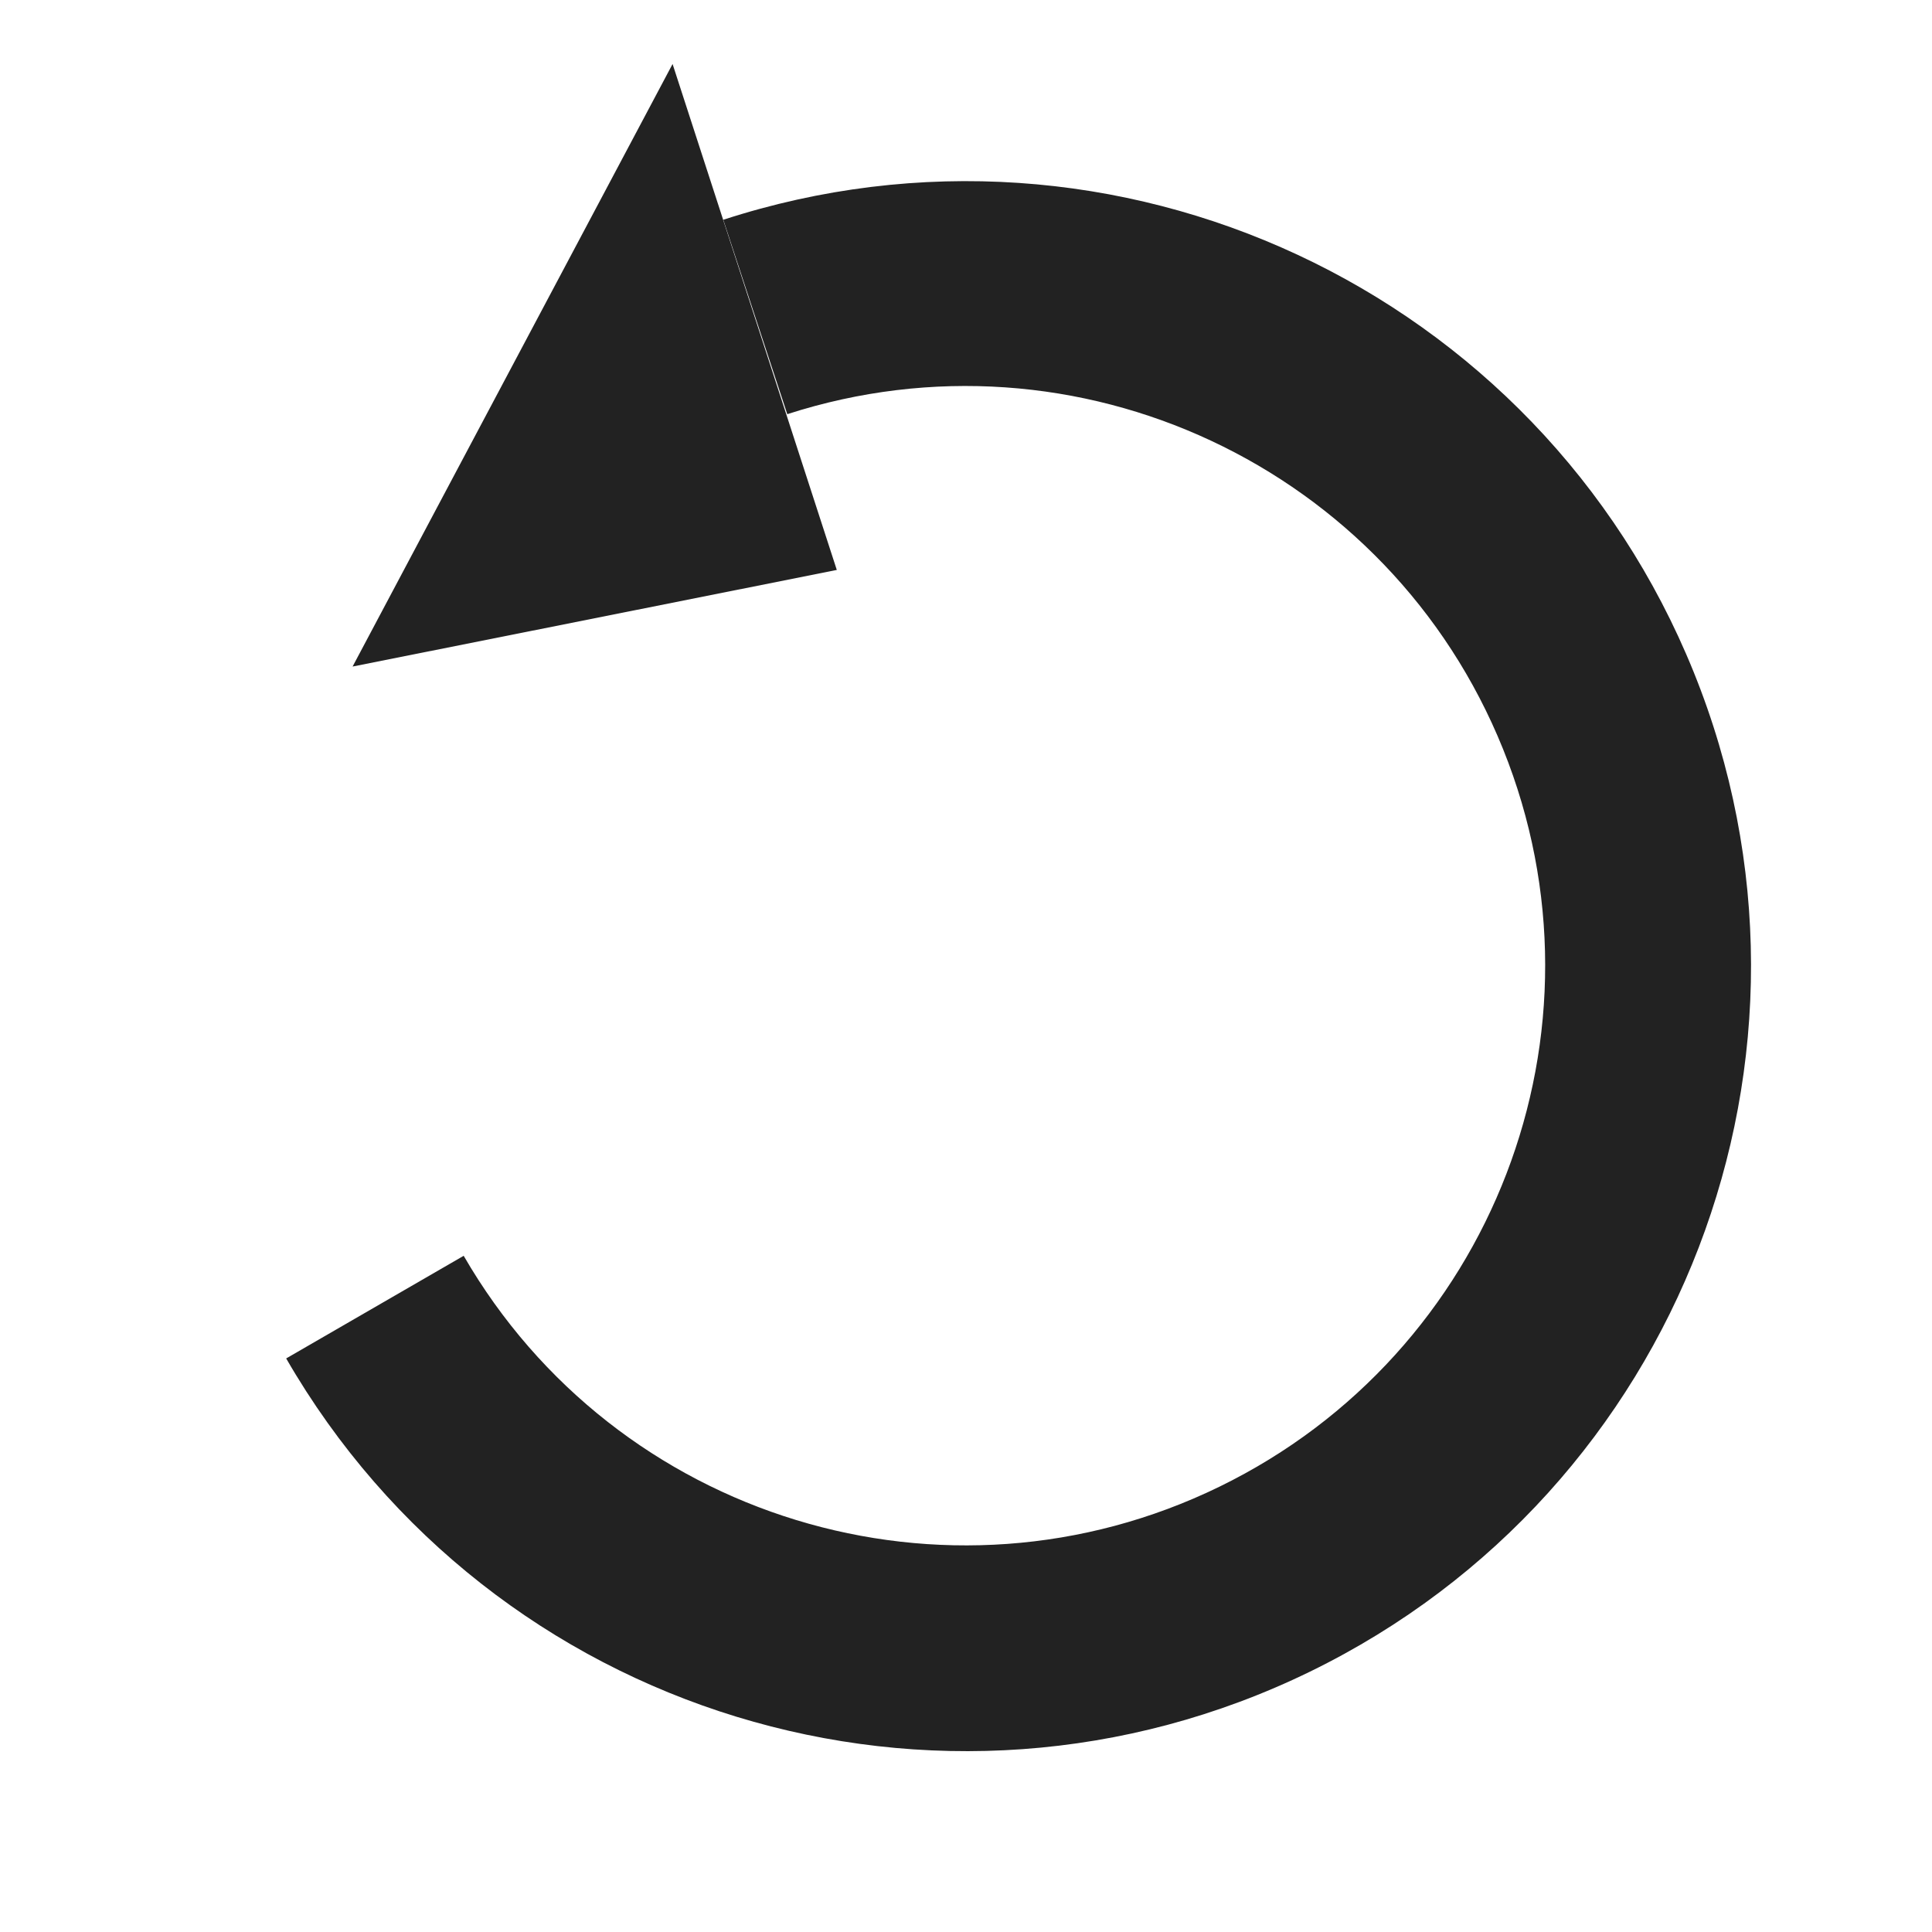
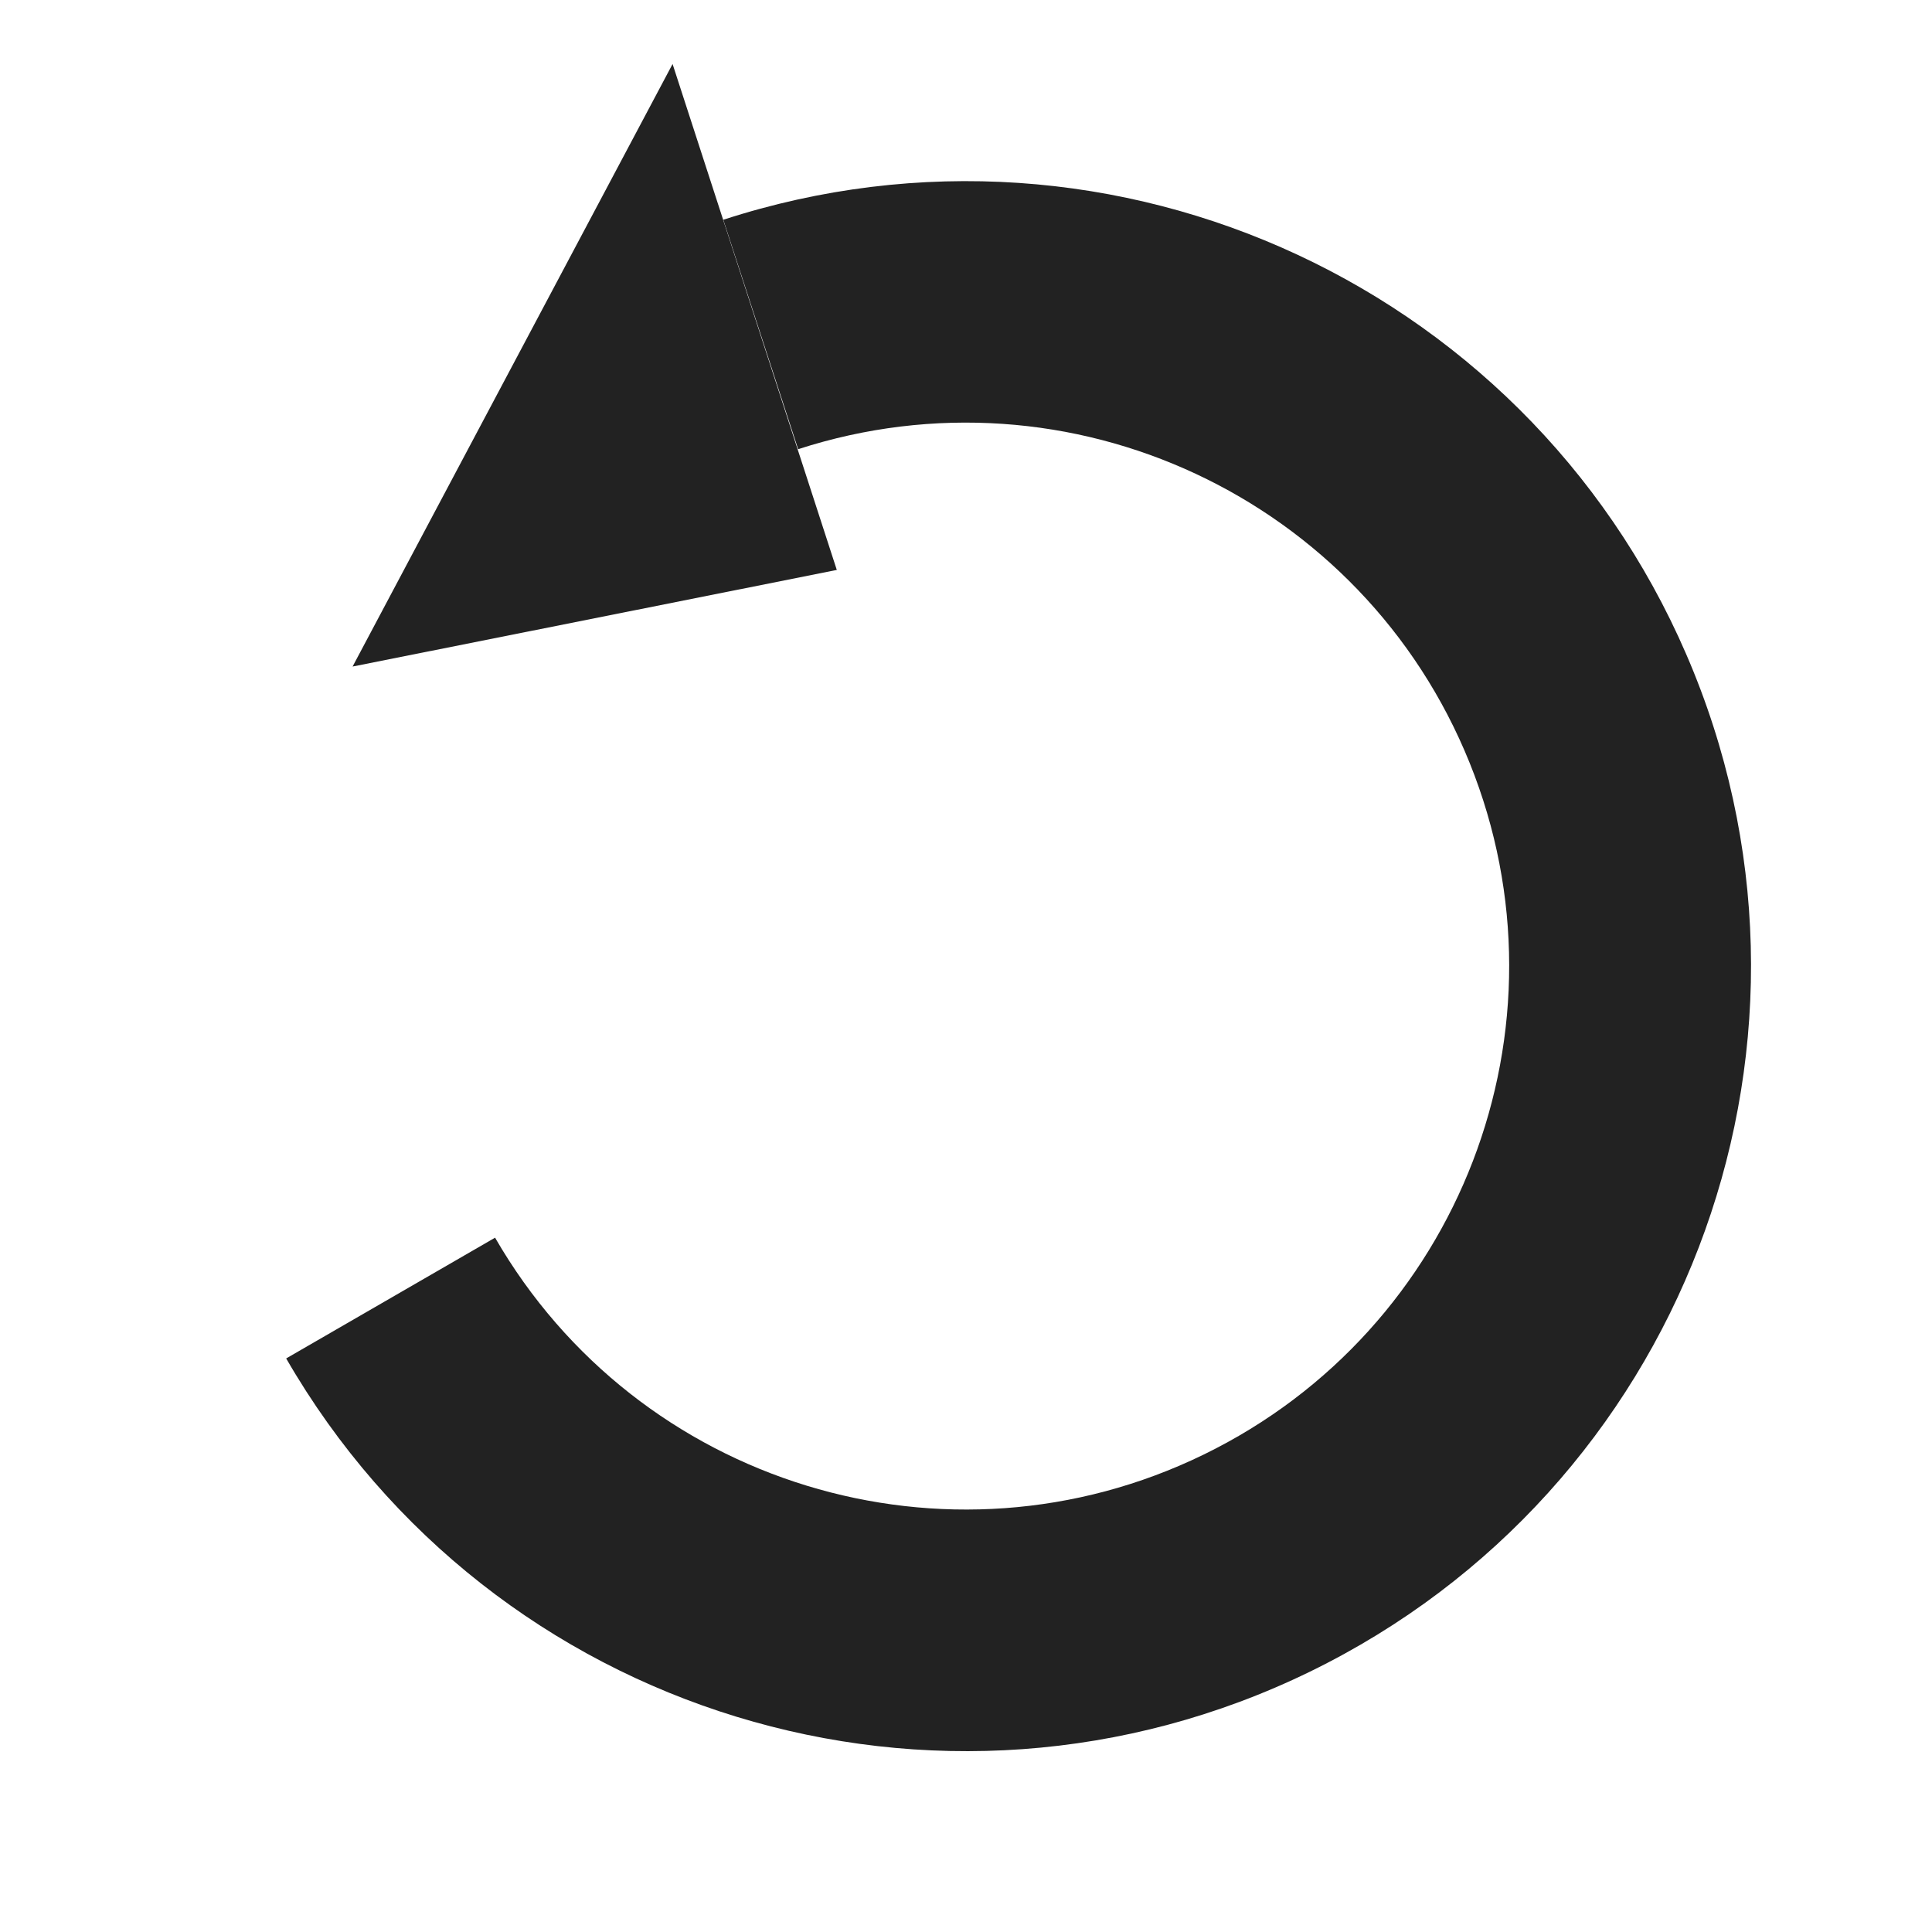
<svg xmlns="http://www.w3.org/2000/svg" width="16" height="16" viewBox="0 0 16 16">
  <g fill="#222">
-     <path d="M 5.99 1.82 A 6.5 6.5 0 1 1 2.37 11.25 L 3.84 10.40 A 4.8 4.8 0 1 0 6.52 3.43 Z" />
+     <path d="M 5.99 1.82 A 6.5 6.5 0 1 1 2.37 11.25 L 4.10 10.25 A 4.5 4.5 0 1 0 6.61 3.72 Z" />
    <path d="M 2.92 5.52 L 5.57 0.53 L 6.93 4.72 Z" />
  </g>
</svg>
